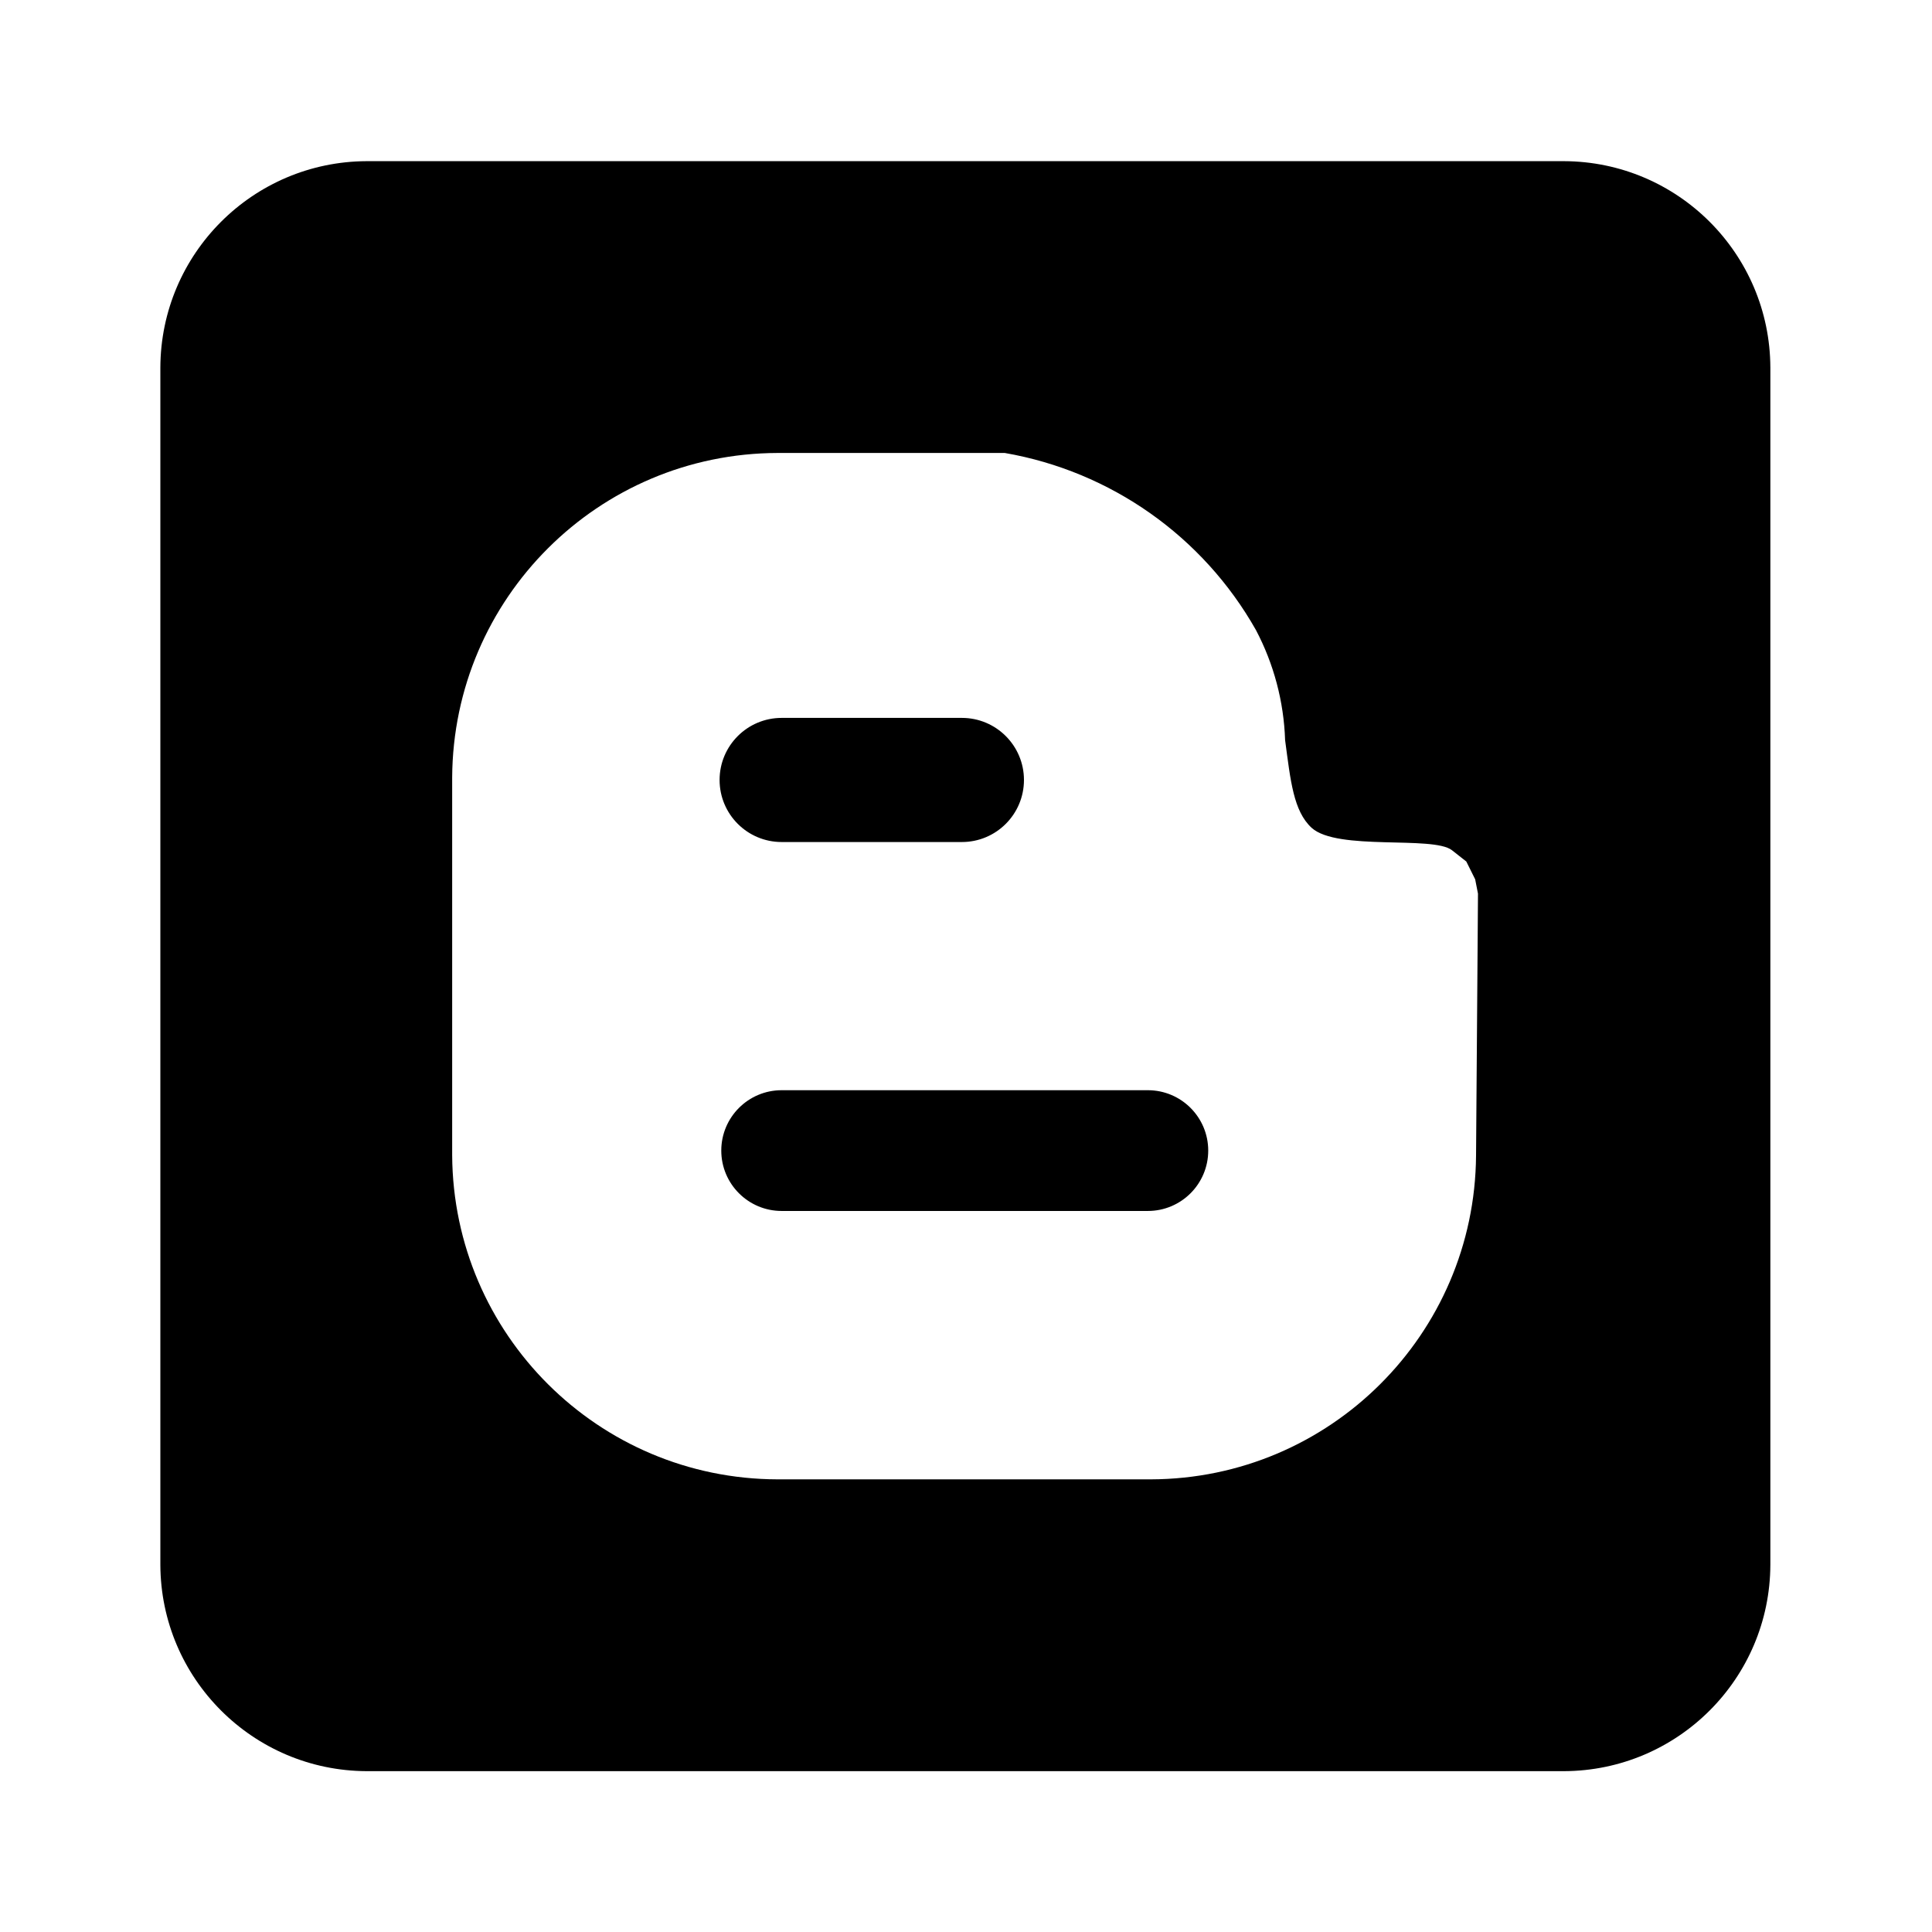
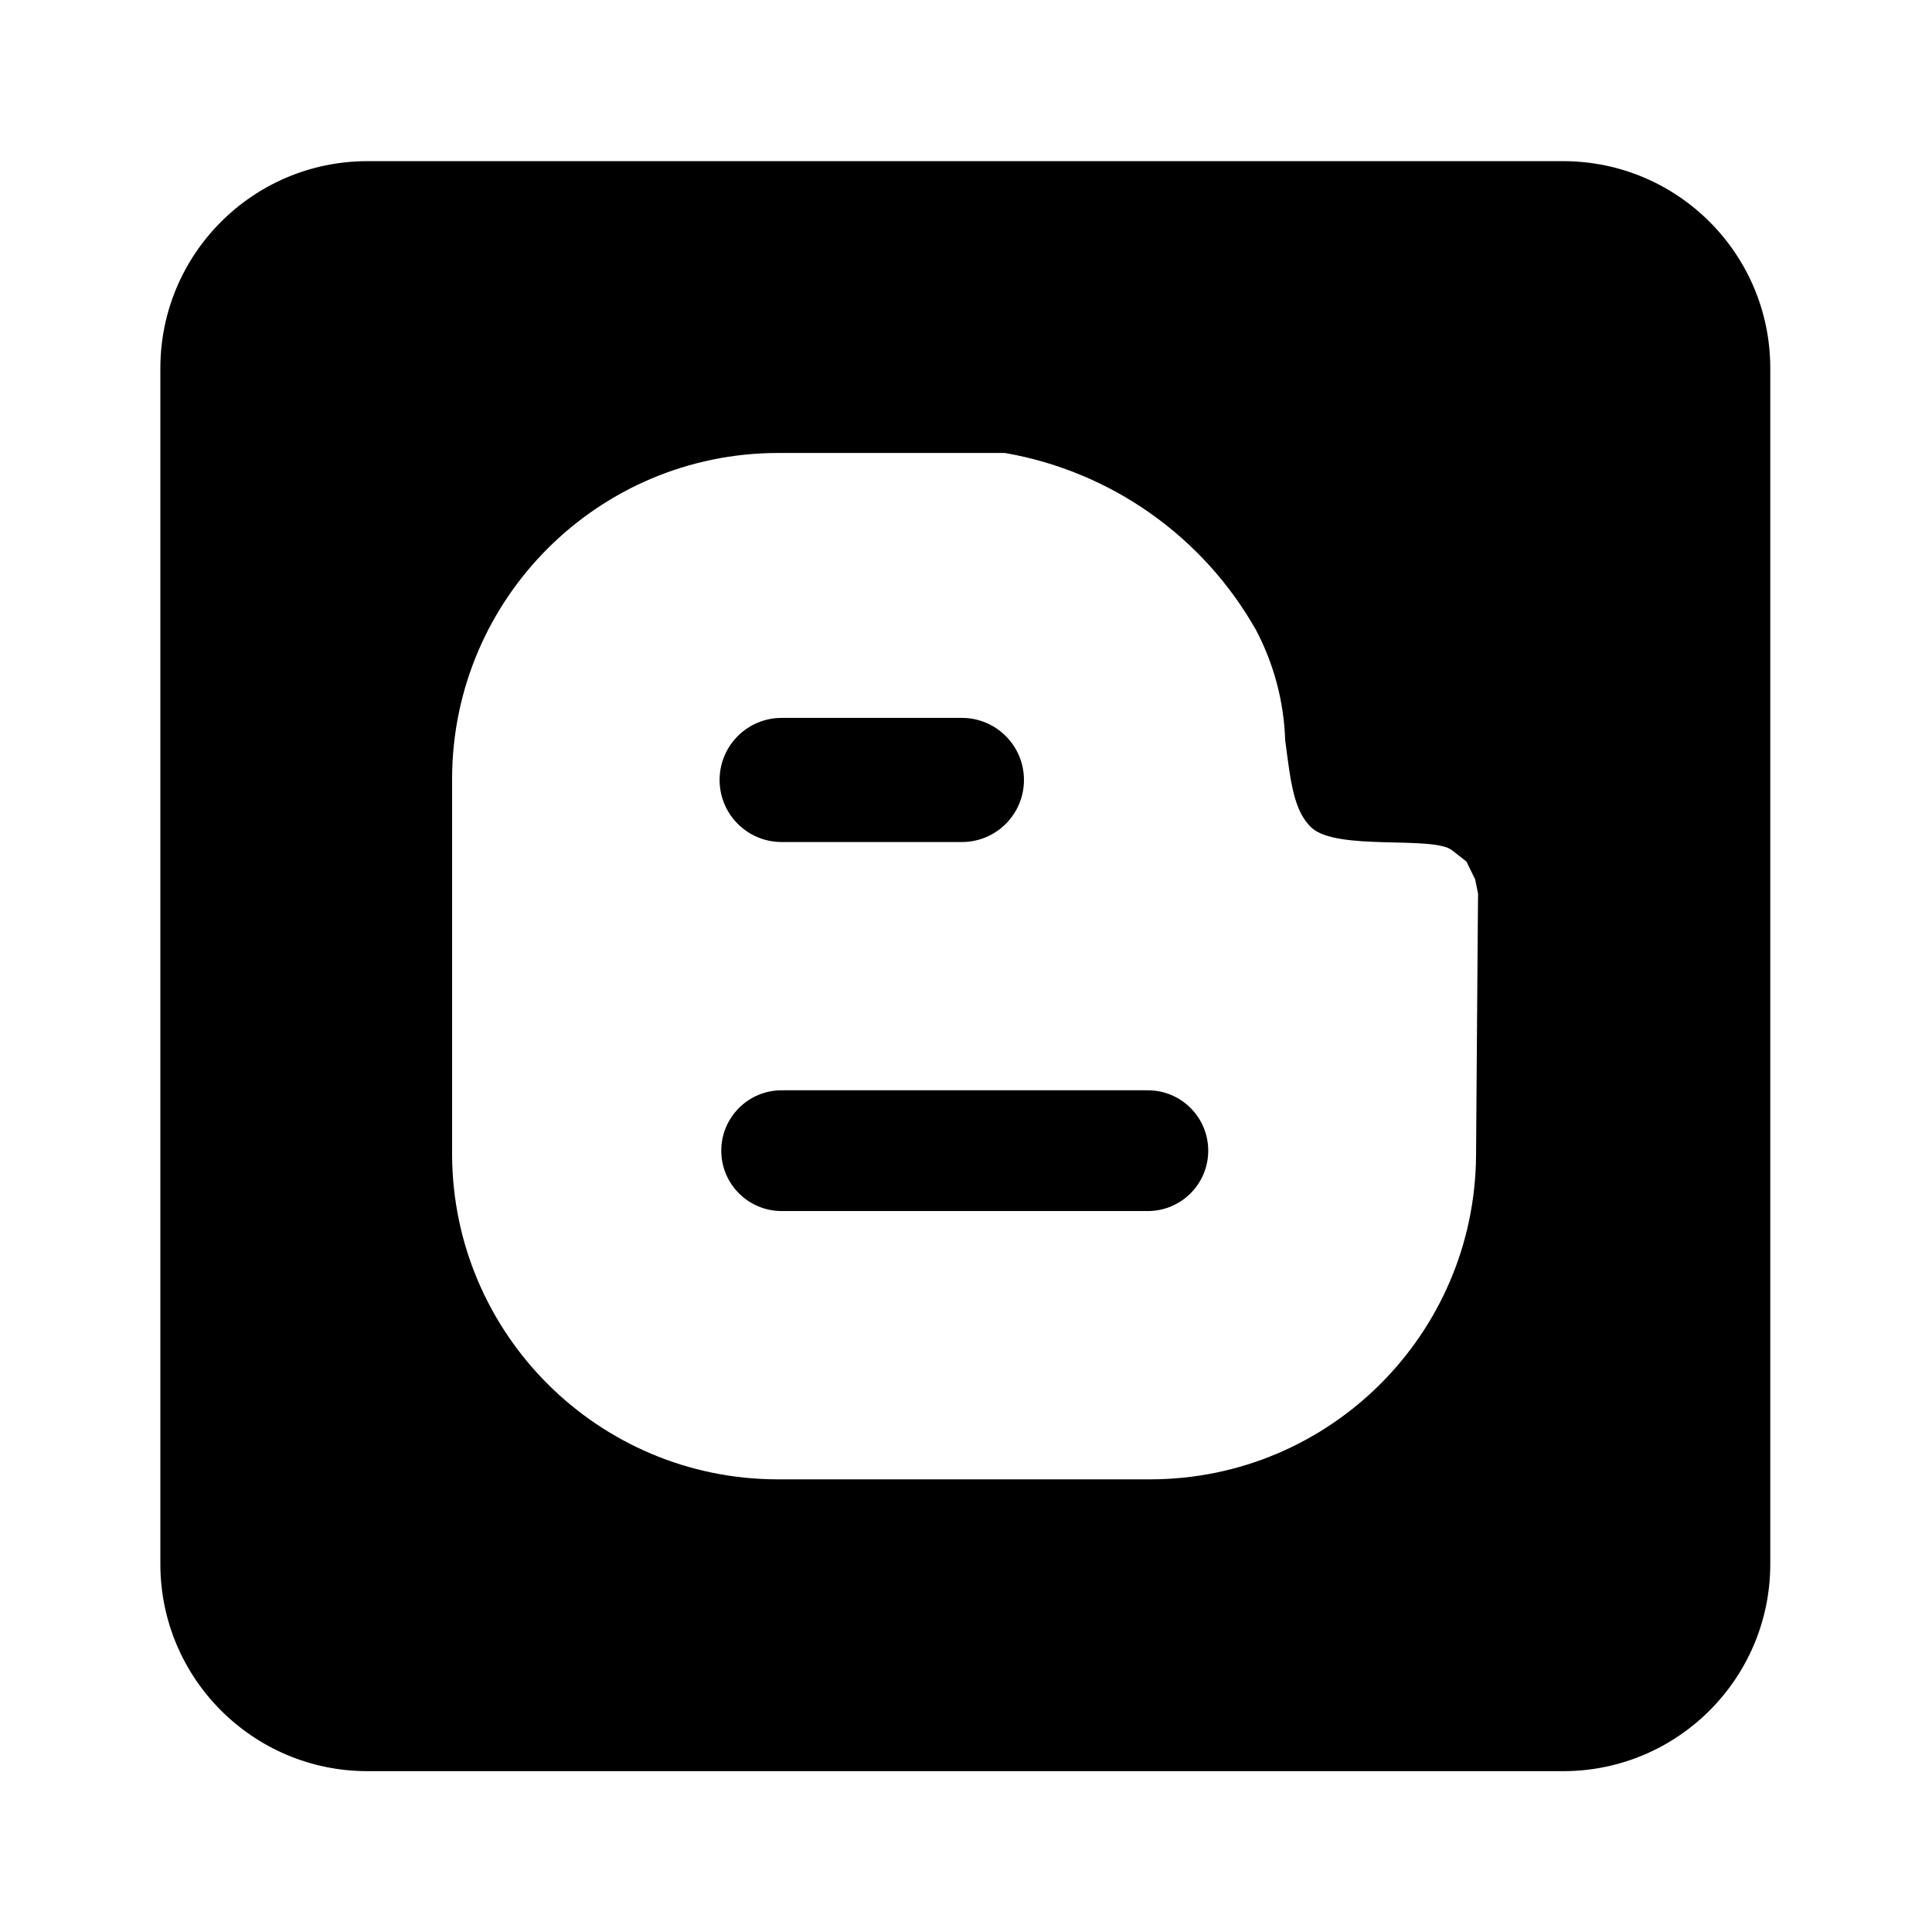
<svg xmlns="http://www.w3.org/2000/svg" data-name="Layer 1" viewBox="0 0 24 24">
-   <path d="M9.71 10.46h2.239a.77.77 0 100-1.542H9.71a.77.77 0 100 1.542zm9.718-8.458H4.555a2.573 2.573 0 00-2.563 2.563v14.873a2.573 2.573 0 002.563 2.564h14.873a2.573 2.573 0 002.564-2.564V4.565a2.573 2.573 0 00-2.564-2.563zm-1.072 9.678l-.02 2.675a4.051 4.051 0 01-4.038 4.022h-4.64a4.05 4.05 0 01-4.041-4.025V9.657a4.053 4.053 0 014.042-4.03h2.823a4.46 4.46 0 013.12 2.2 3.156 3.156 0 01.362 1.367c.068.506.103.881.33 1.09.32.289 1.508.094 1.743.278l.178.14.11.221.035.178zm-4.097 1.863H9.71a.75.75 0 100 1.5h4.549a.75.75 0 100-1.5z" />
+   <path d="M9.71,10.46h2.239a.771.771,0,1,0,0-1.542H9.71a.771.771,0,1,0,0,1.542Zm9.718-8.458H4.555A2.573,2.573,0,0,0,1.992,4.565V19.438A2.573,2.573,0,0,0,4.555,22.002H19.428a2.573,2.573,0,0,0,2.563-2.563V4.565A2.573,2.573,0,0,0,19.428,2.002ZM18.356,11.68l-.02,2.675a4.051,4.051,0,0,1-4.039,4.022h-4.639a4.049,4.049,0,0,1-4.042-4.025V9.657A4.053,4.053,0,0,1,9.659,5.627h2.824a4.46,4.46,0,0,1,3.12,2.2,3.156,3.156,0,0,1,.362,1.368c.067.506.103.881.33,1.089.319.289,1.507.094,1.742.278l.179.14.109.222.036.178Zm-4.097,1.864H9.71a.75.75,0,1,0,0,1.5h4.549a.75.75,0,1,0,0-1.5Z" />
</svg>
